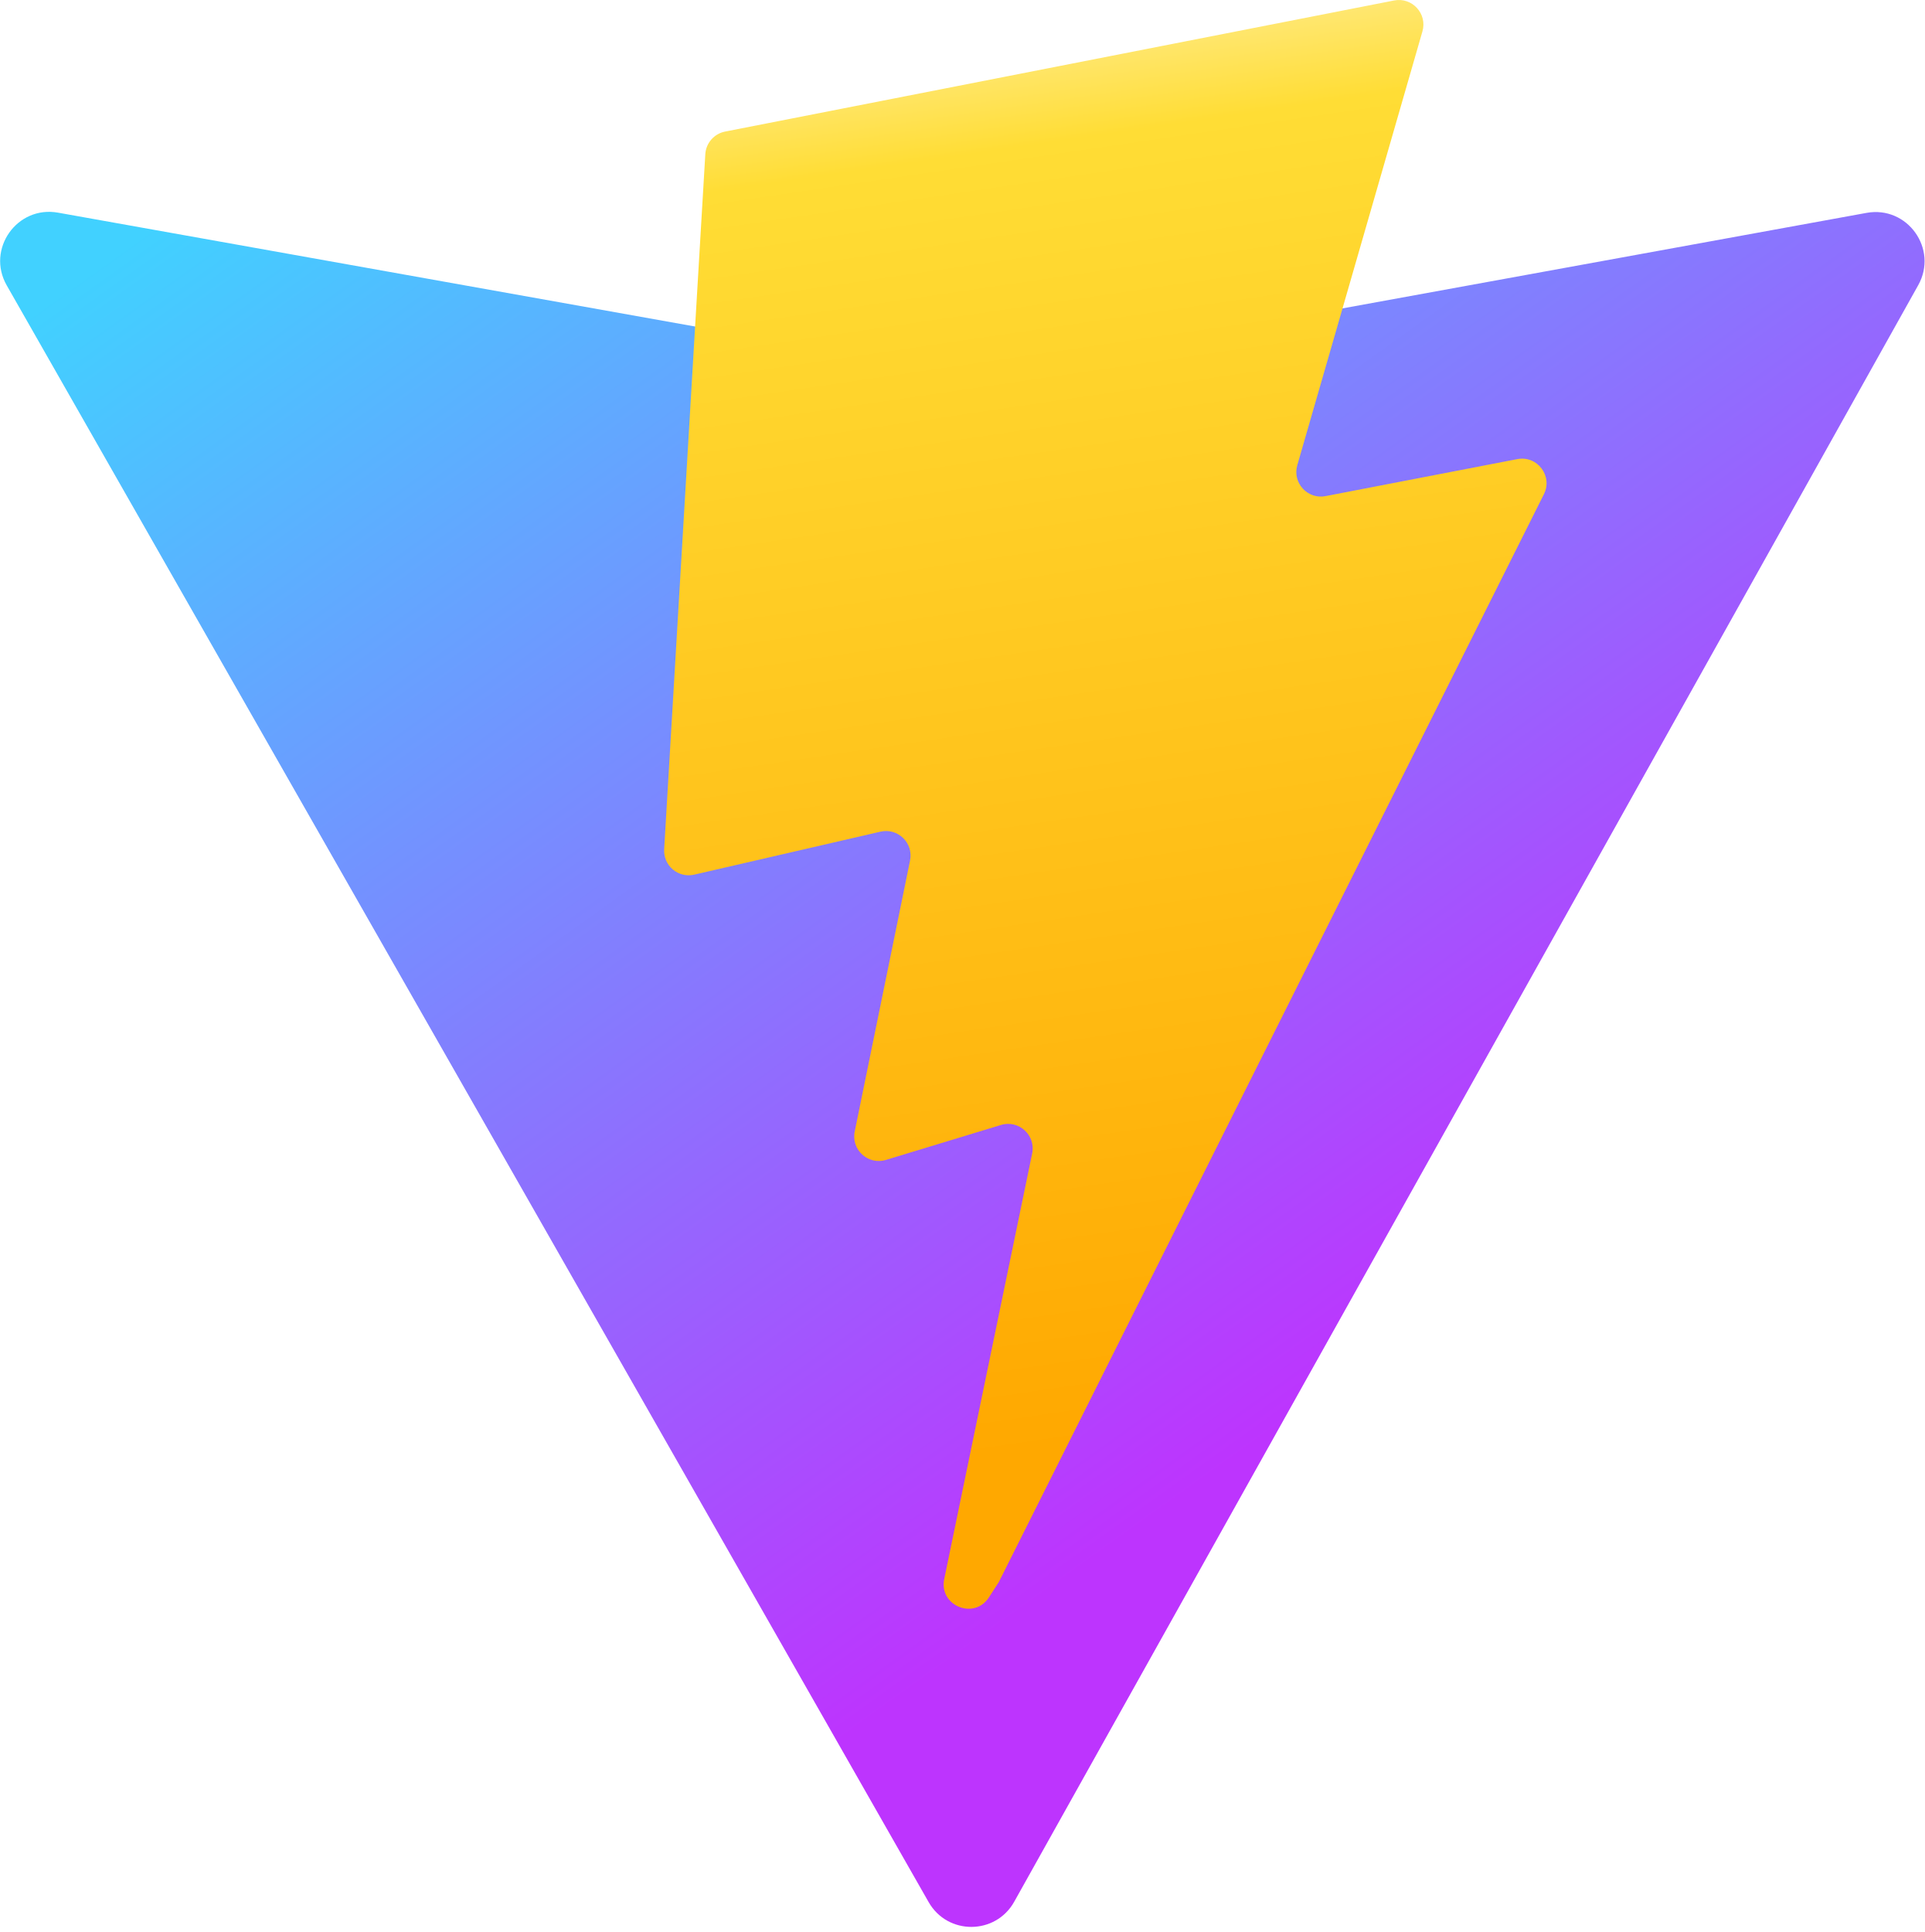
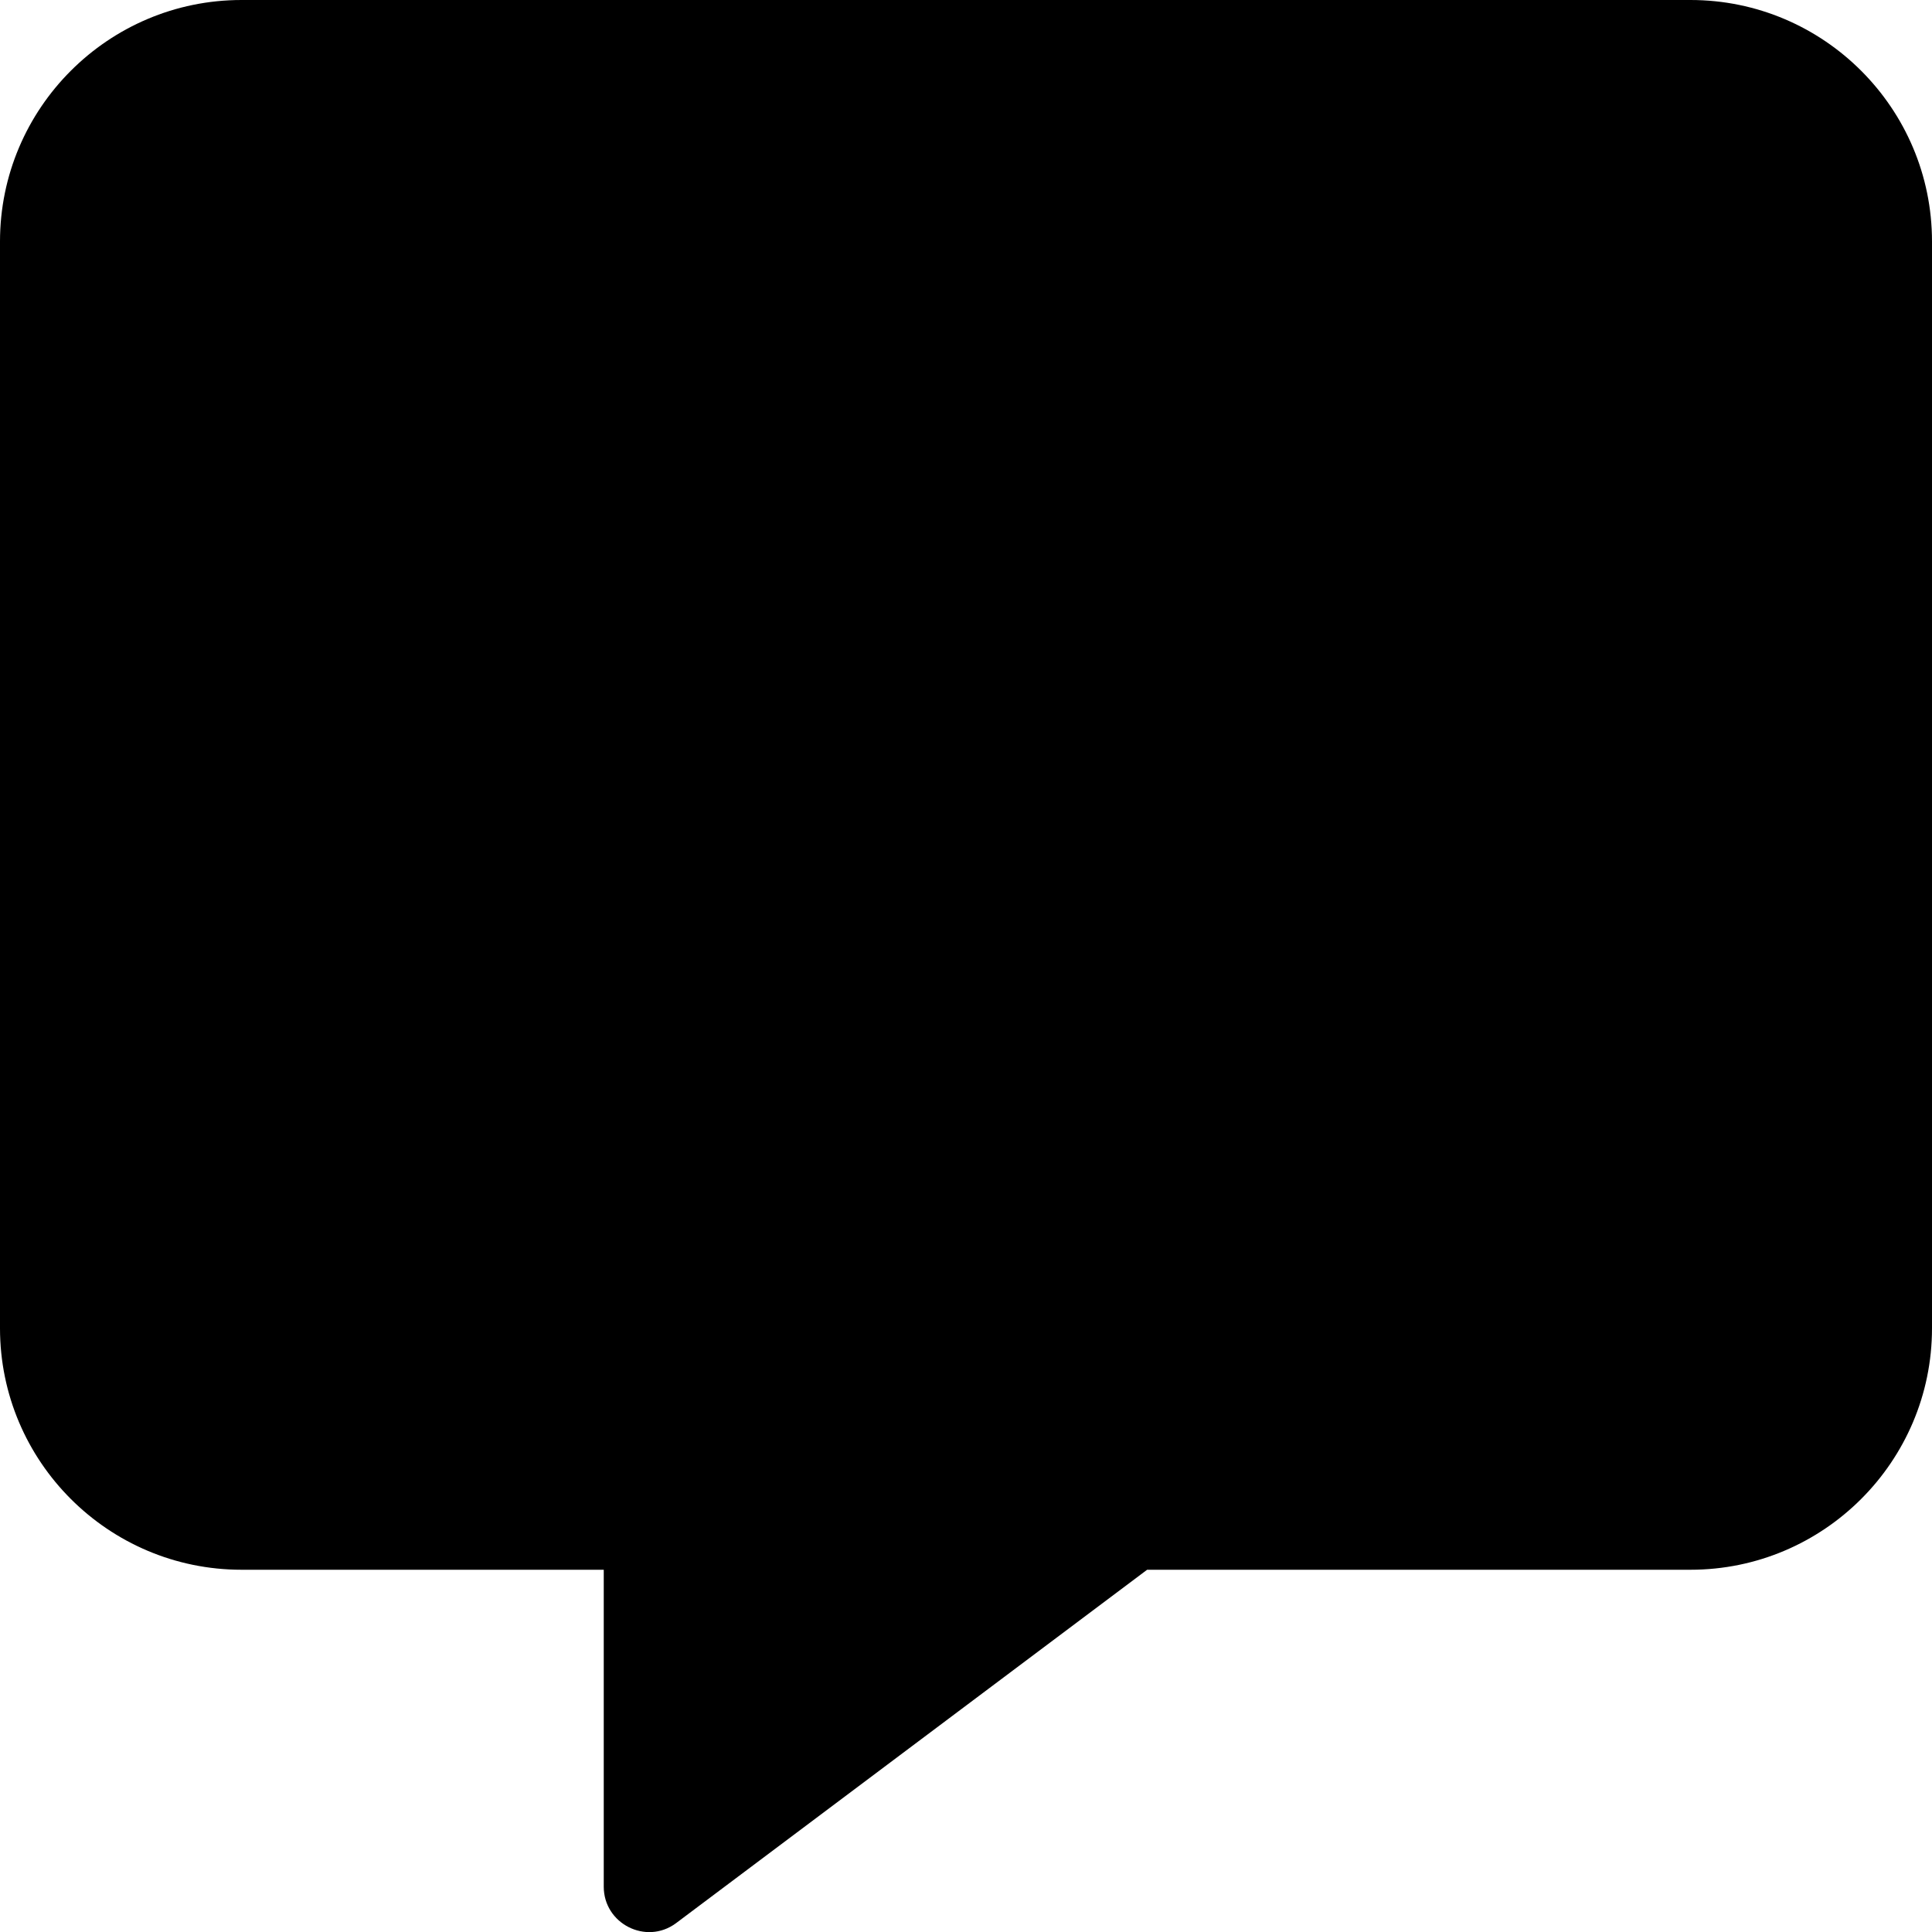
- <svg xmlns="http://www.w3.org/2000/svg" aria-hidden="true" role="img" class="iconify iconify--logos" width="31.88" height="32" preserveAspectRatio="xMidYMid meet" viewBox="0 0 256 257">
-   <defs>
-     <linearGradient id="IconifyId1813088fe1fbc01fb466" x1="-.828%" x2="57.636%" y1="7.652%" y2="78.411%">
-       <stop offset="0%" stop-color="#41D1FF" />
-       <stop offset="100%" stop-color="#BD34FE" />
-     </linearGradient>
-     <linearGradient id="IconifyId1813088fe1fbc01fb467" x1="43.376%" x2="50.316%" y1="2.242%" y2="89.03%">
-       <stop offset="0%" stop-color="#FFEA83" />
-       <stop offset="8.333%" stop-color="#FFDD35" />
-       <stop offset="100%" stop-color="#FFA800" />
-     </linearGradient>
-   </defs>
-   <path fill="url(#IconifyId1813088fe1fbc01fb466)" d="M255.153 37.938L134.897 252.976c-2.483 4.44-8.862 4.466-11.382.048L.875 37.958c-2.746-4.814 1.371-10.646 6.827-9.67l120.385 21.517a6.537 6.537 0 0 0 2.322-.004l117.867-21.483c5.438-.991 9.574 4.796 6.877 9.62Z" />
-   <path fill="url(#IconifyId1813088fe1fbc01fb467)" d="M185.432.063L96.44 17.501a3.268 3.268 0 0 0-2.634 3.014l-5.474 92.456a3.268 3.268 0 0 0 3.997 3.378l24.777-5.718c2.318-.535 4.413 1.507 3.936 3.838l-7.361 36.047c-.495 2.426 1.782 4.5 4.151 3.78l15.304-4.649c2.372-.72 4.652 1.36 4.15 3.788l-11.698 56.621c-.732 3.542 3.979 5.473 5.943 2.437l1.313-2.028l72.516-144.72c1.215-2.423-.88-5.186-3.54-4.672l-25.505 4.922c-2.396.462-4.435-1.77-3.759-4.114l16.646-57.705c.677-2.35-1.37-4.583-3.769-4.113Z" />
+ <svg xmlns="http://www.w3.org/2000/svg" viewBox="0 0 512 512">
+   <path d="M448 0H64C28.7 0 0 28.7 0 64v288c0 35.3 28.7 64 64 64h96v84c0 9.8 11.2 15.5 19.1 9.7L304 416h144c35.3 0 64-28.7 64-64V64c0-35.3-28.7-64-64-64z" />
</svg>
